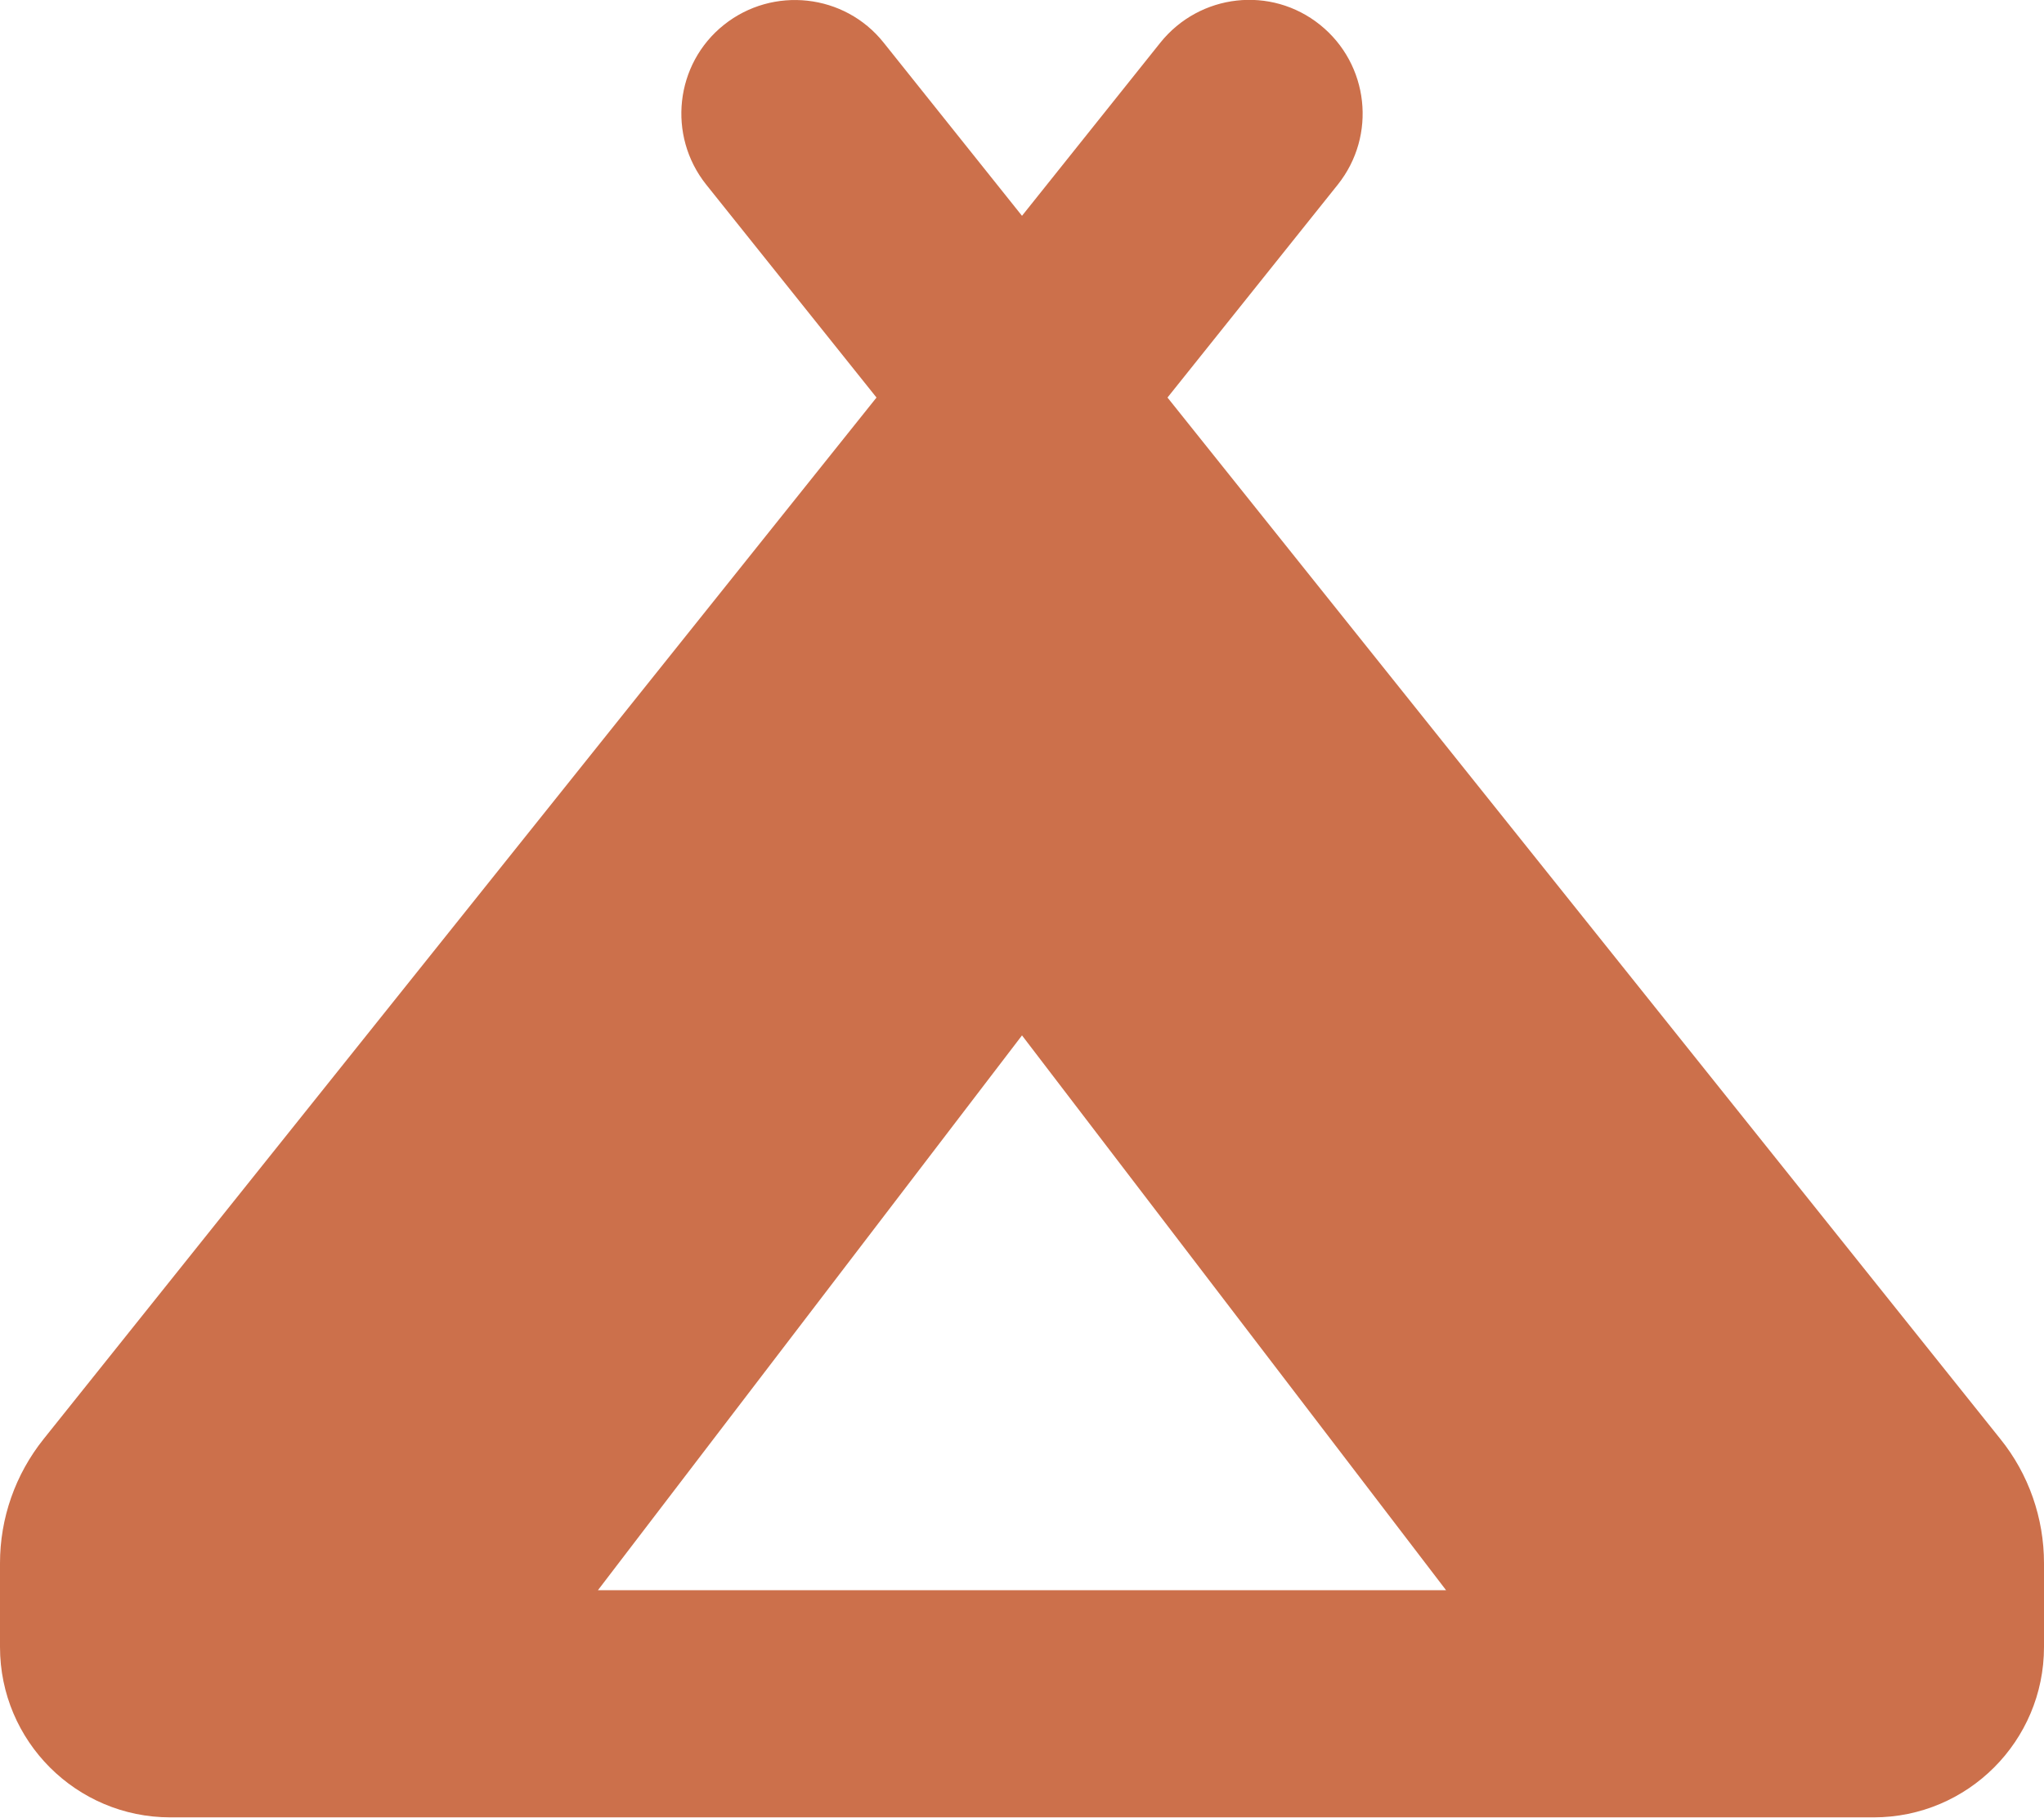
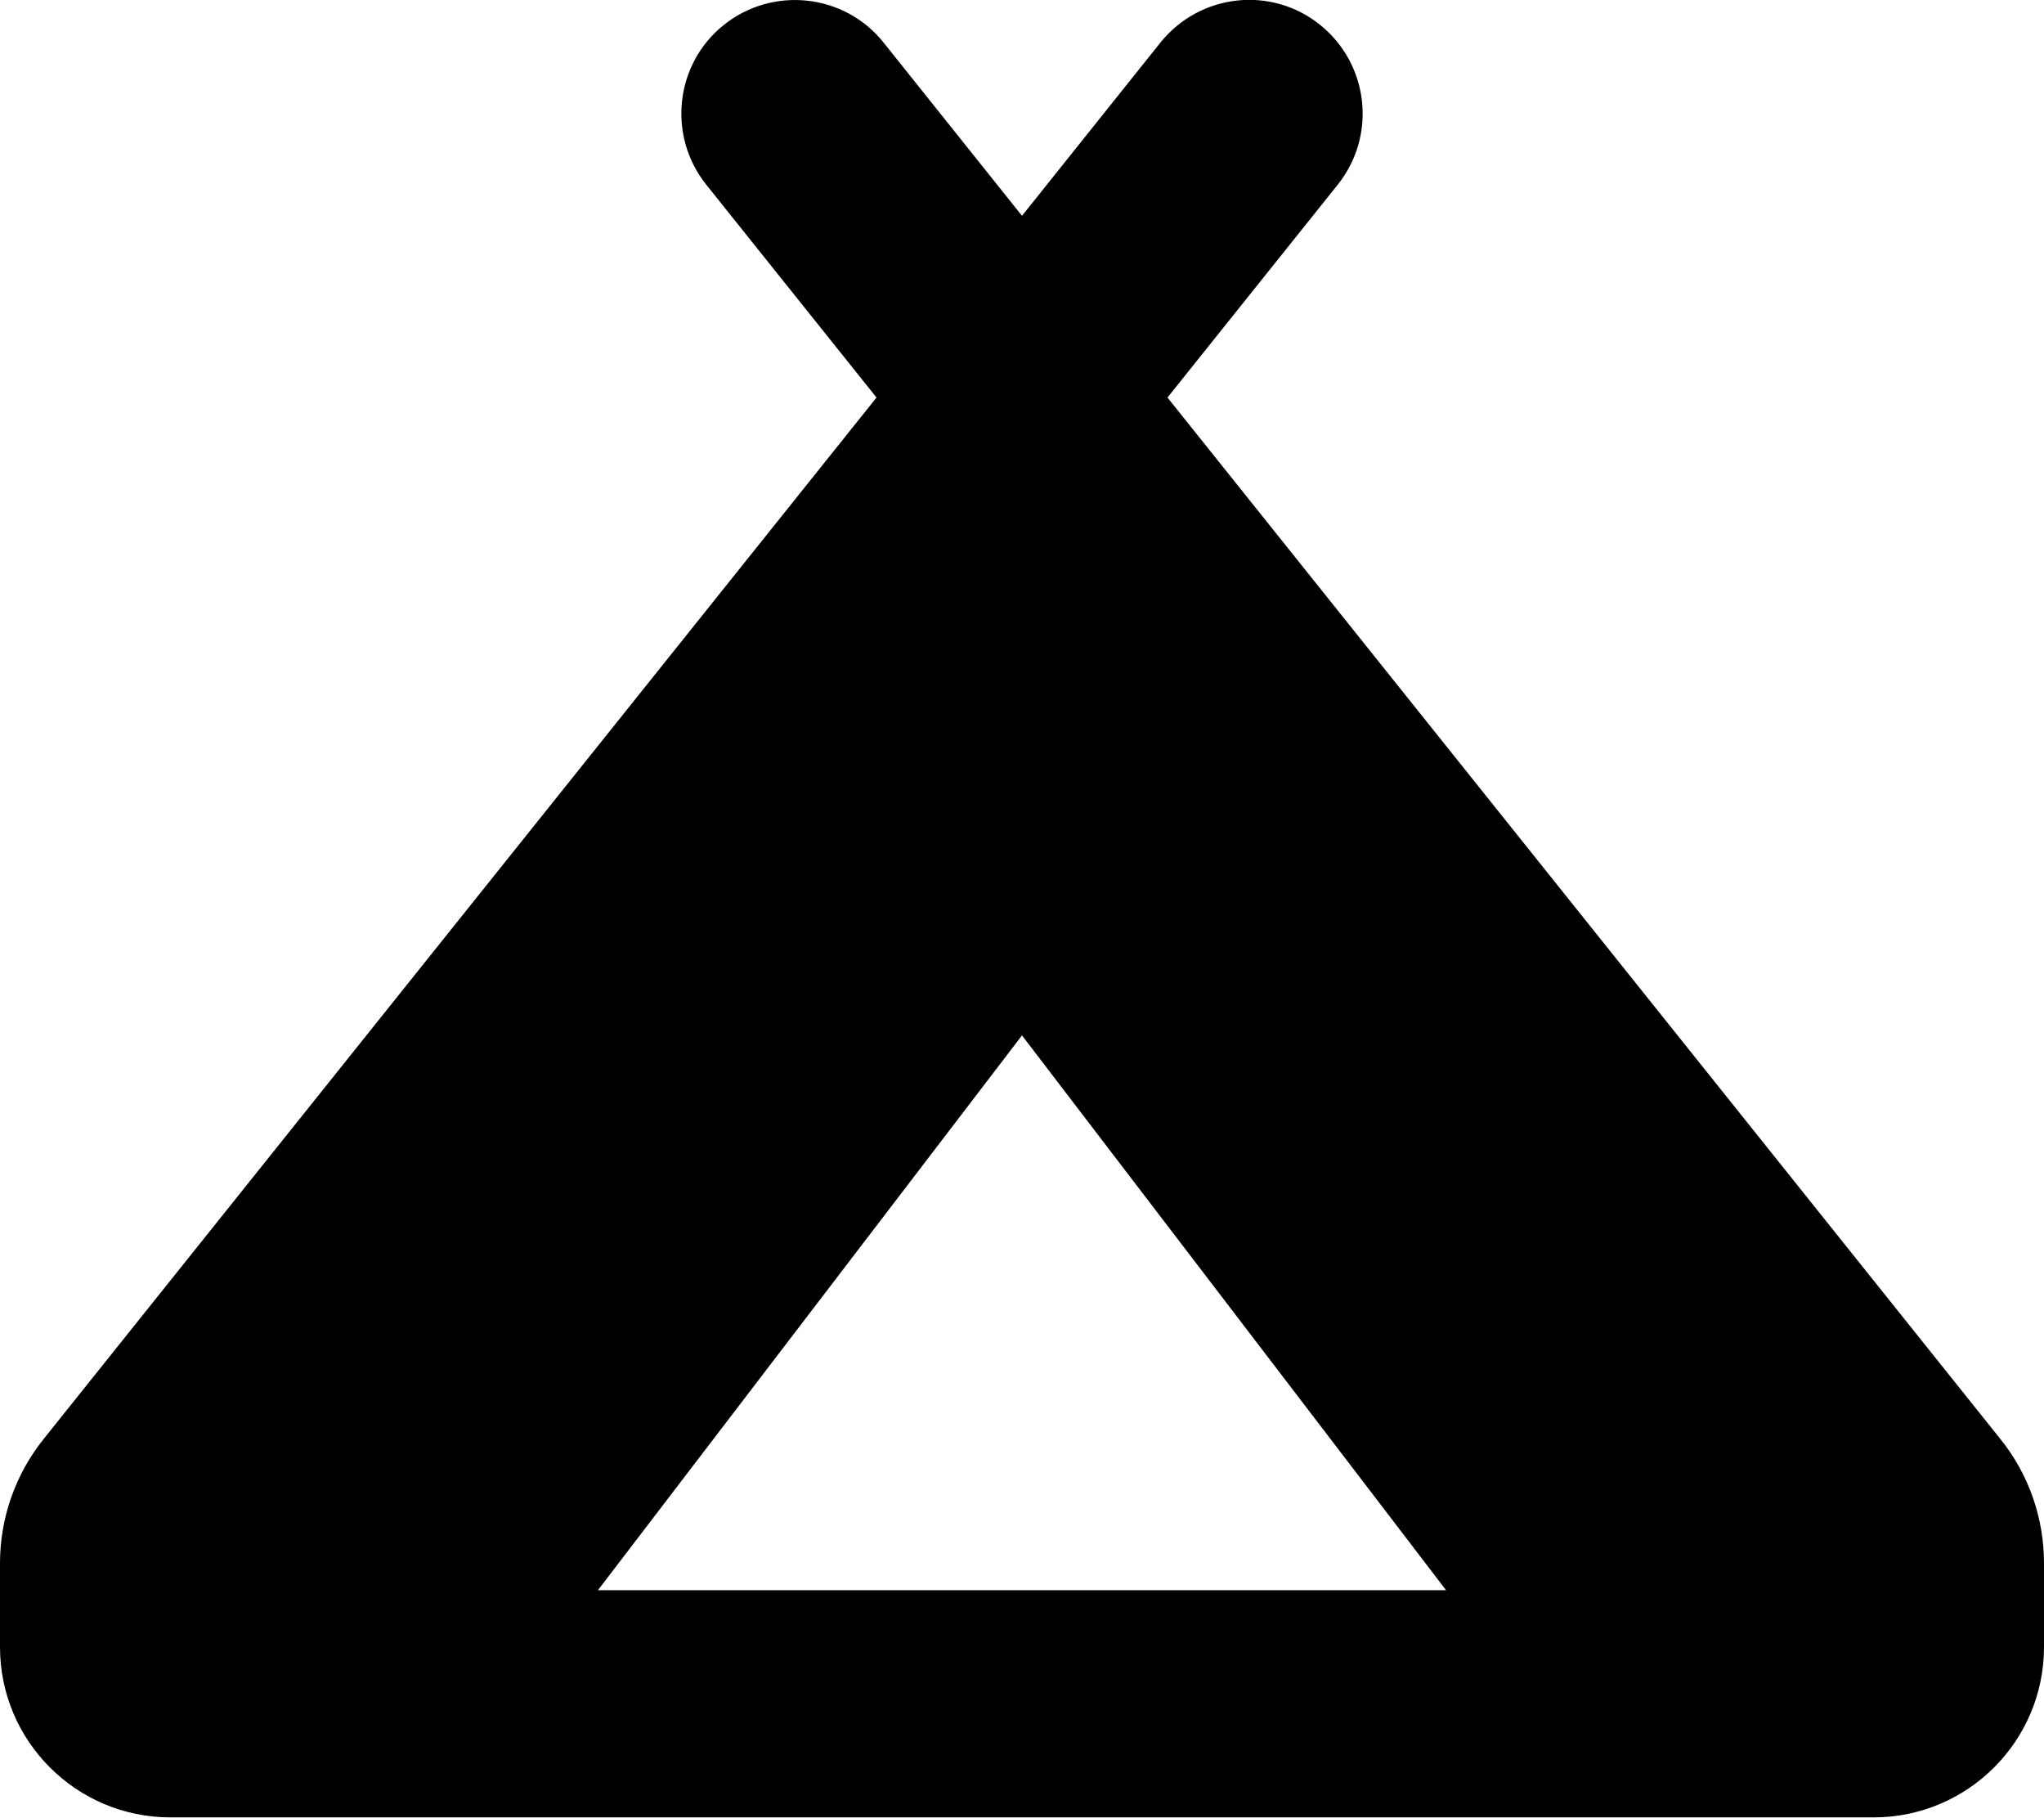
<svg xmlns="http://www.w3.org/2000/svg" viewBox="0 0 576 512">
-   <path fill="#cc704b" d="M377 52c11-13.8 8.8-33.9-5-45s-33.9-8.8-45 5L288 60.8 249 12c-11-13.8-31.2-16-45-5s-16 31.2-5 45l48 60L12.3 405.4C4.3 415.4 0 427.7 0 440.4V464c0 26.5 21.5 48 48 48H288 528c26.5 0 48-21.5 48-48V440.4c0-12.7-4.3-25.1-12.3-35L329 112l48-60zM288 448H168.5L288 291.7 407.5 448H288z" />
+   <path class="path" d="M377 52c11-13.8 8.8-33.9-5-45s-33.9-8.8-45 5L288 60.8 249 12c-11-13.8-31.2-16-45-5s-16 31.2-5 45l48 60L12.3 405.4C4.3 415.4 0 427.7 0 440.4V464c0 26.5 21.5 48 48 48H288 528c26.5 0 48-21.5 48-48V440.4c0-12.7-4.3-25.1-12.3-35L329 112l48-60zM288 448H168.5L288 291.7 407.5 448H288z" />
</svg>
